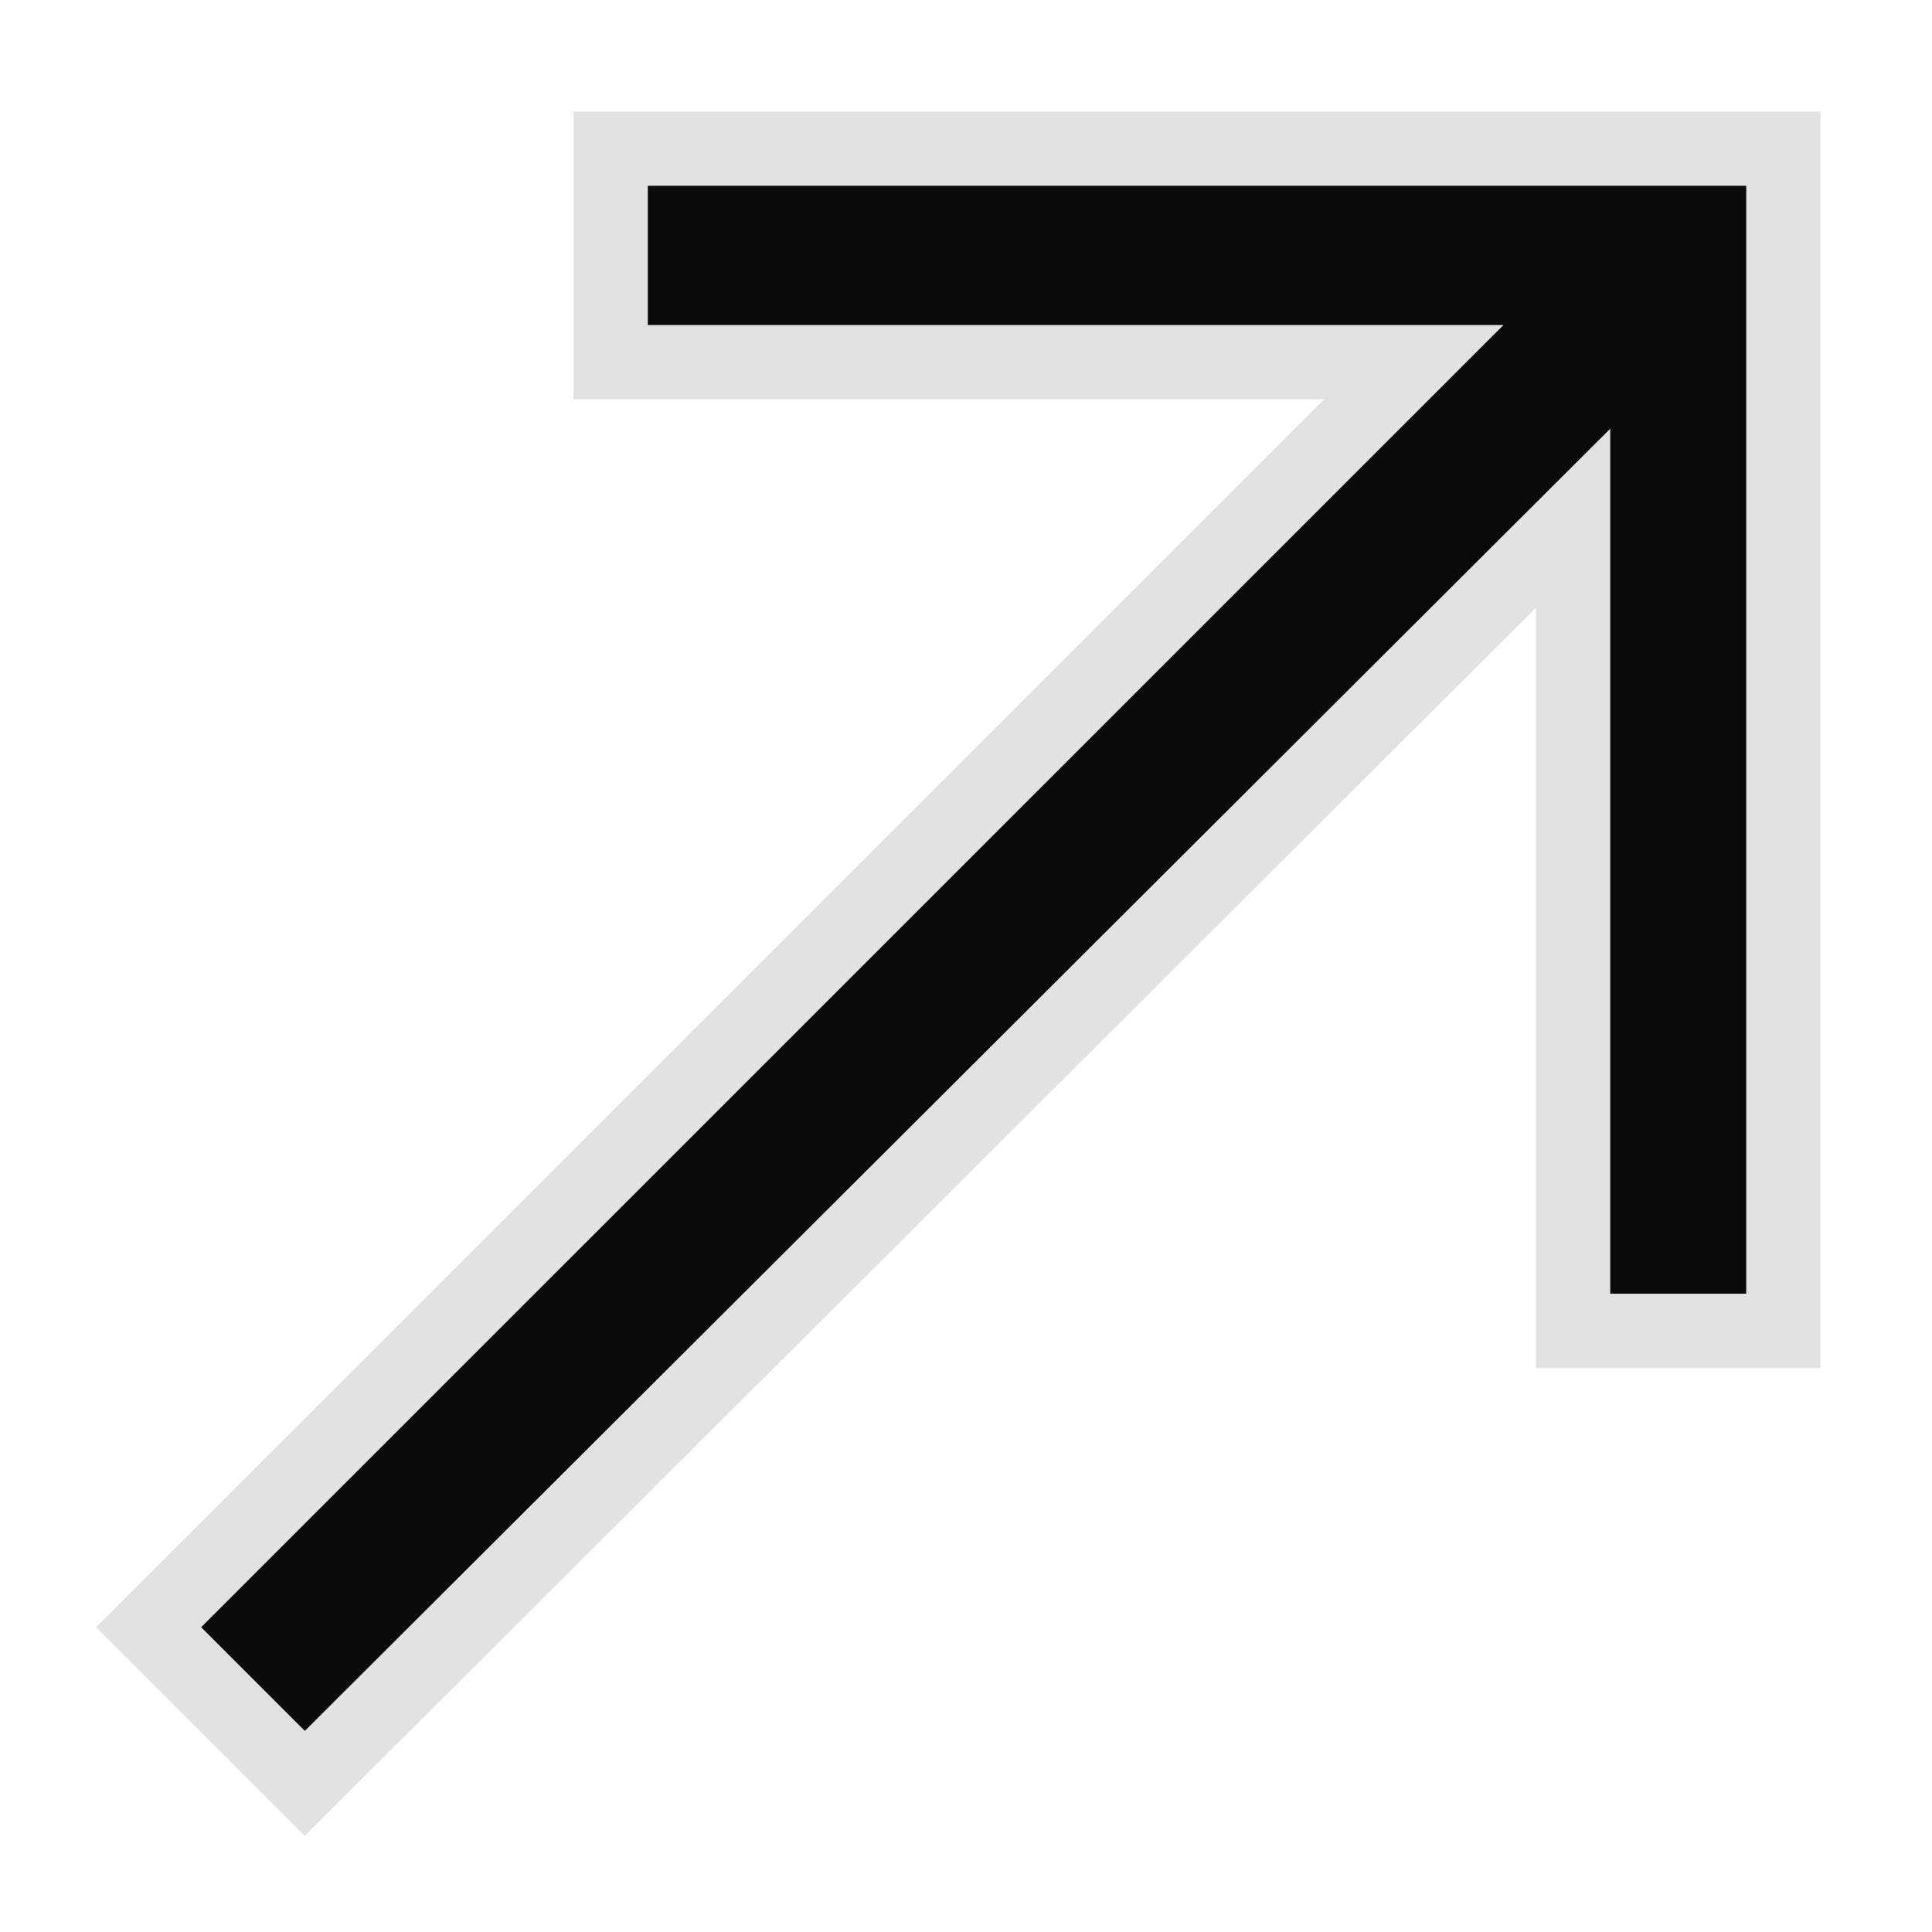
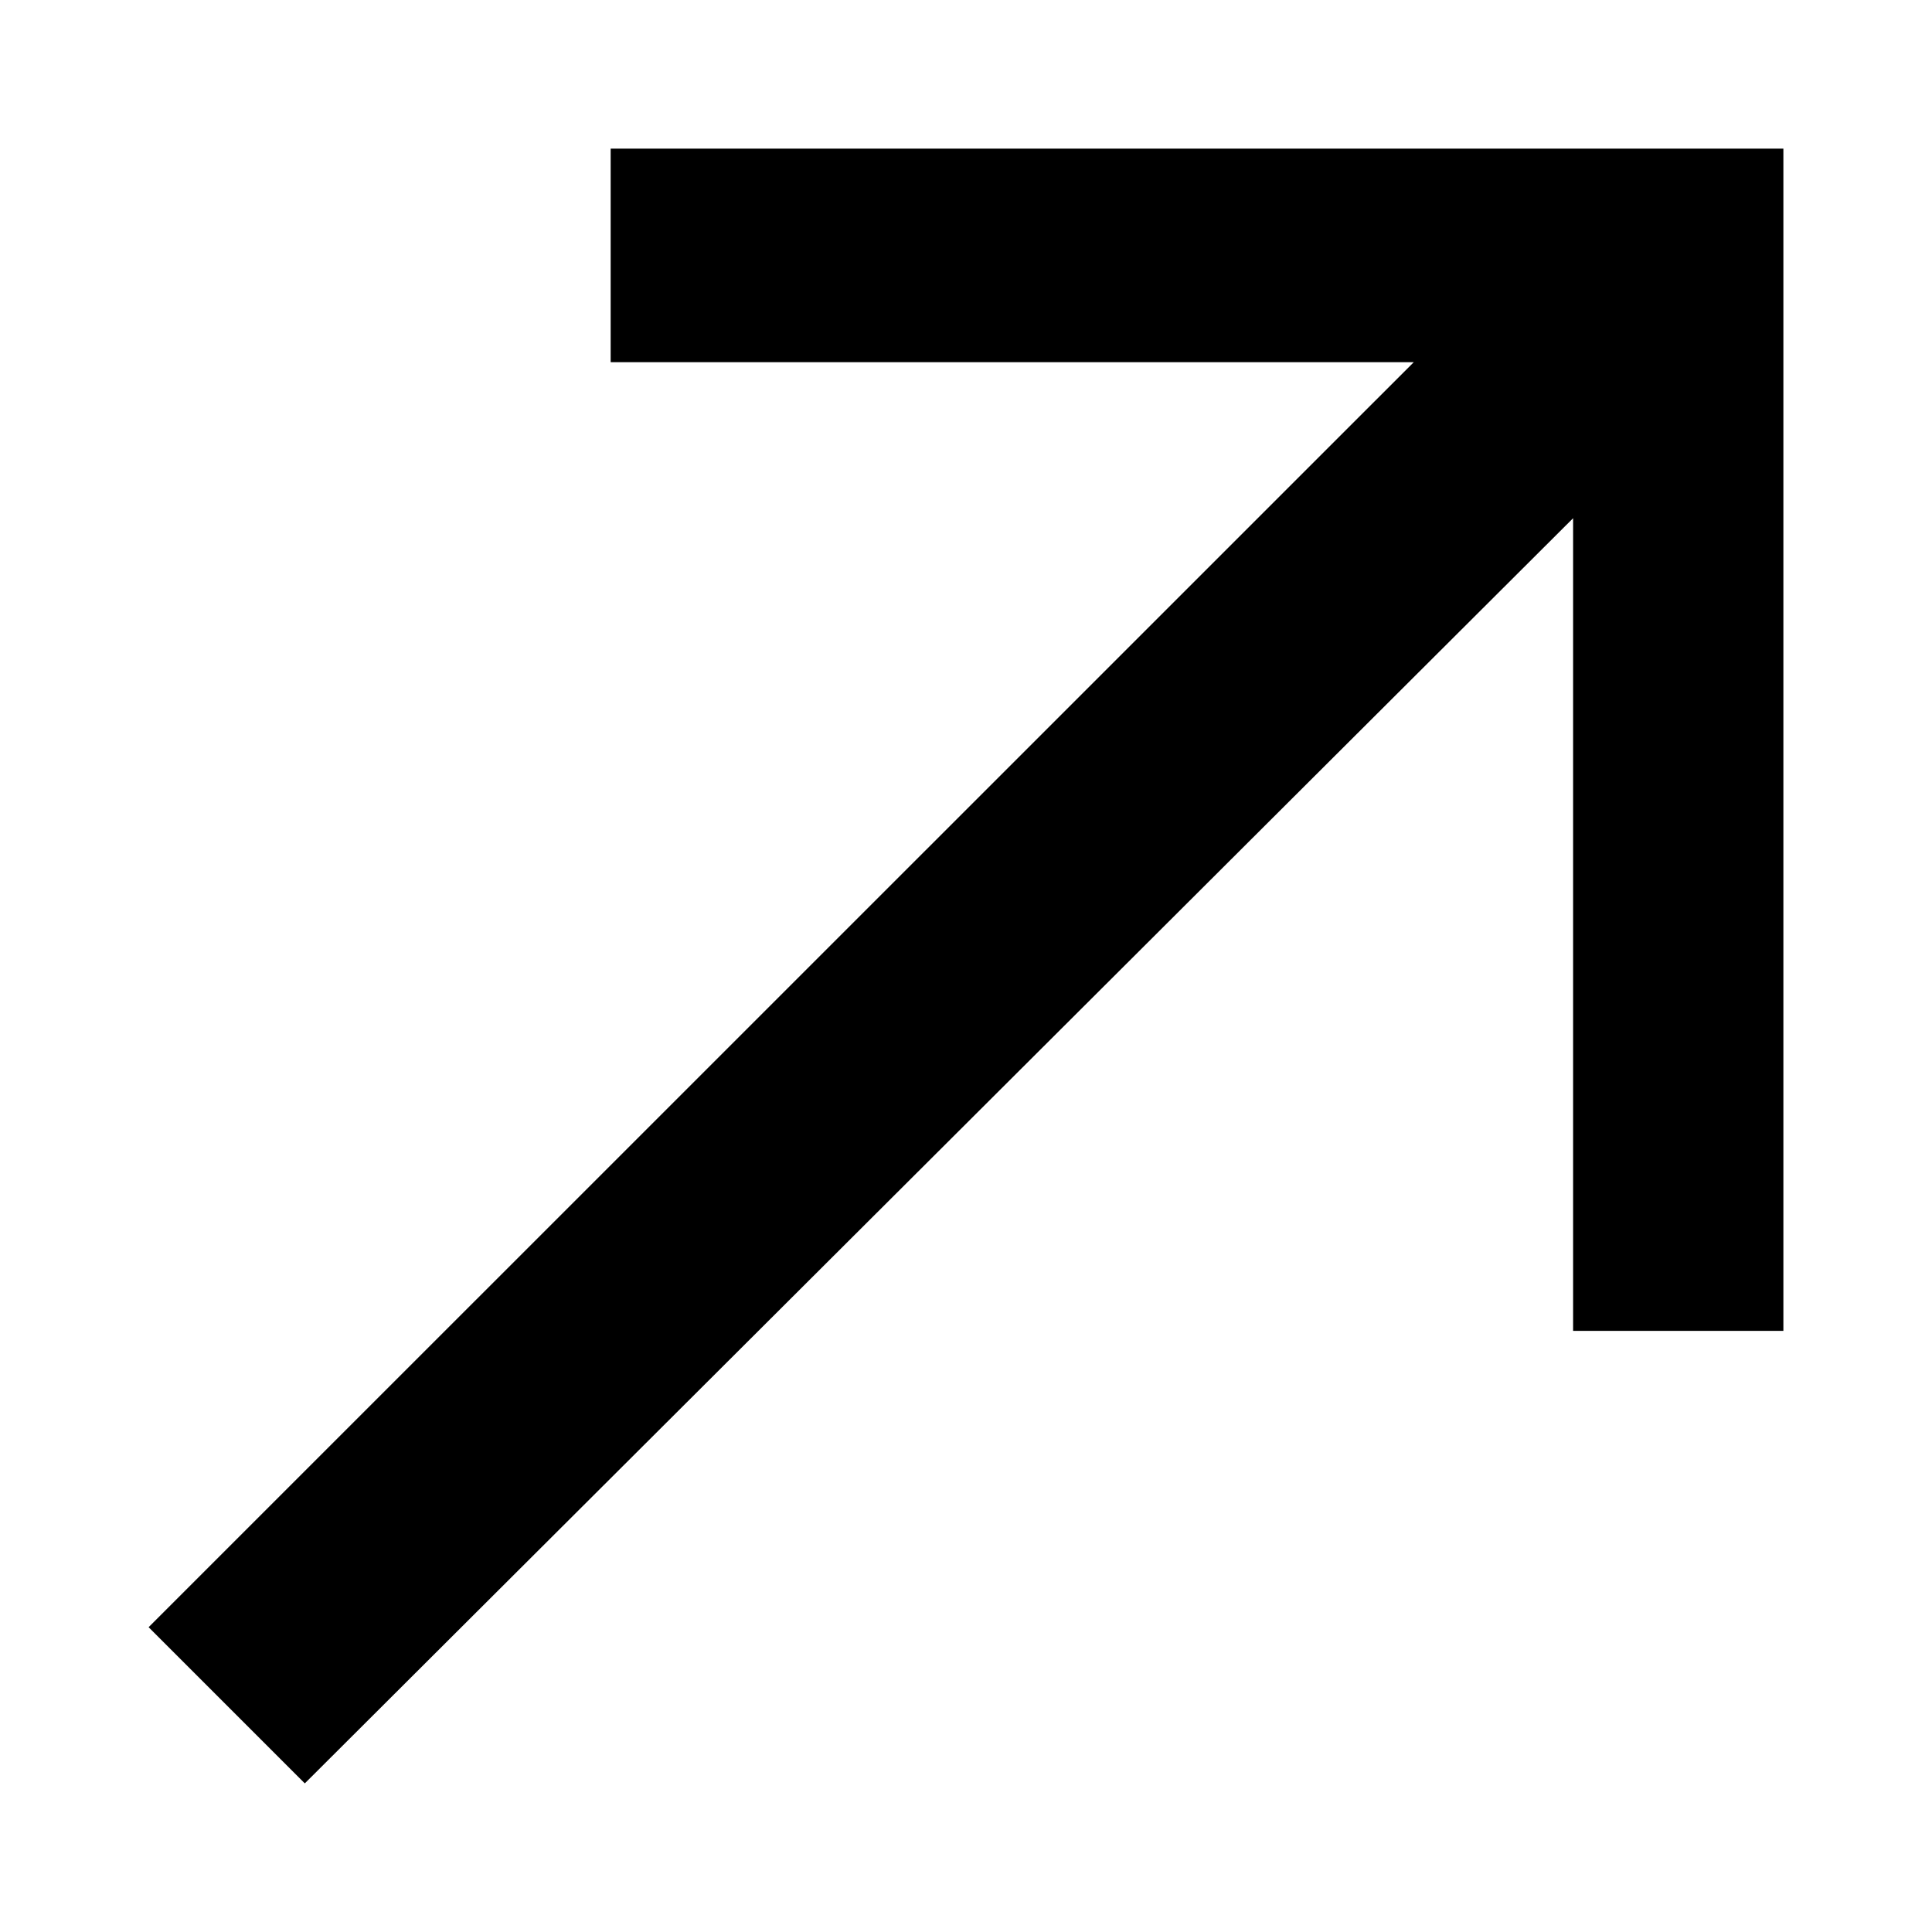
- <svg xmlns="http://www.w3.org/2000/svg" width="13" height="13" viewBox="0 0 13 13" fill="currentColor">
-   <path d="M12 8.955H10.585V3.487L2.051 12L1 10.949L9.513 2.437H4.109V1L12 1V8.955Z" fill="#0A0A0A" stroke="#E2E2E2" stroke-width="0.5" />
+ <svg xmlns="http://www.w3.org/2000/svg" width="13" height="13" viewBox="0 0 13 13" fill="#000000">
+   <path d="M12 8.955H10.585V3.487L2.051 12L1 10.949L9.513 2.437H4.109V1L12 1V8.955Z" fill="#000000" />
</svg>
